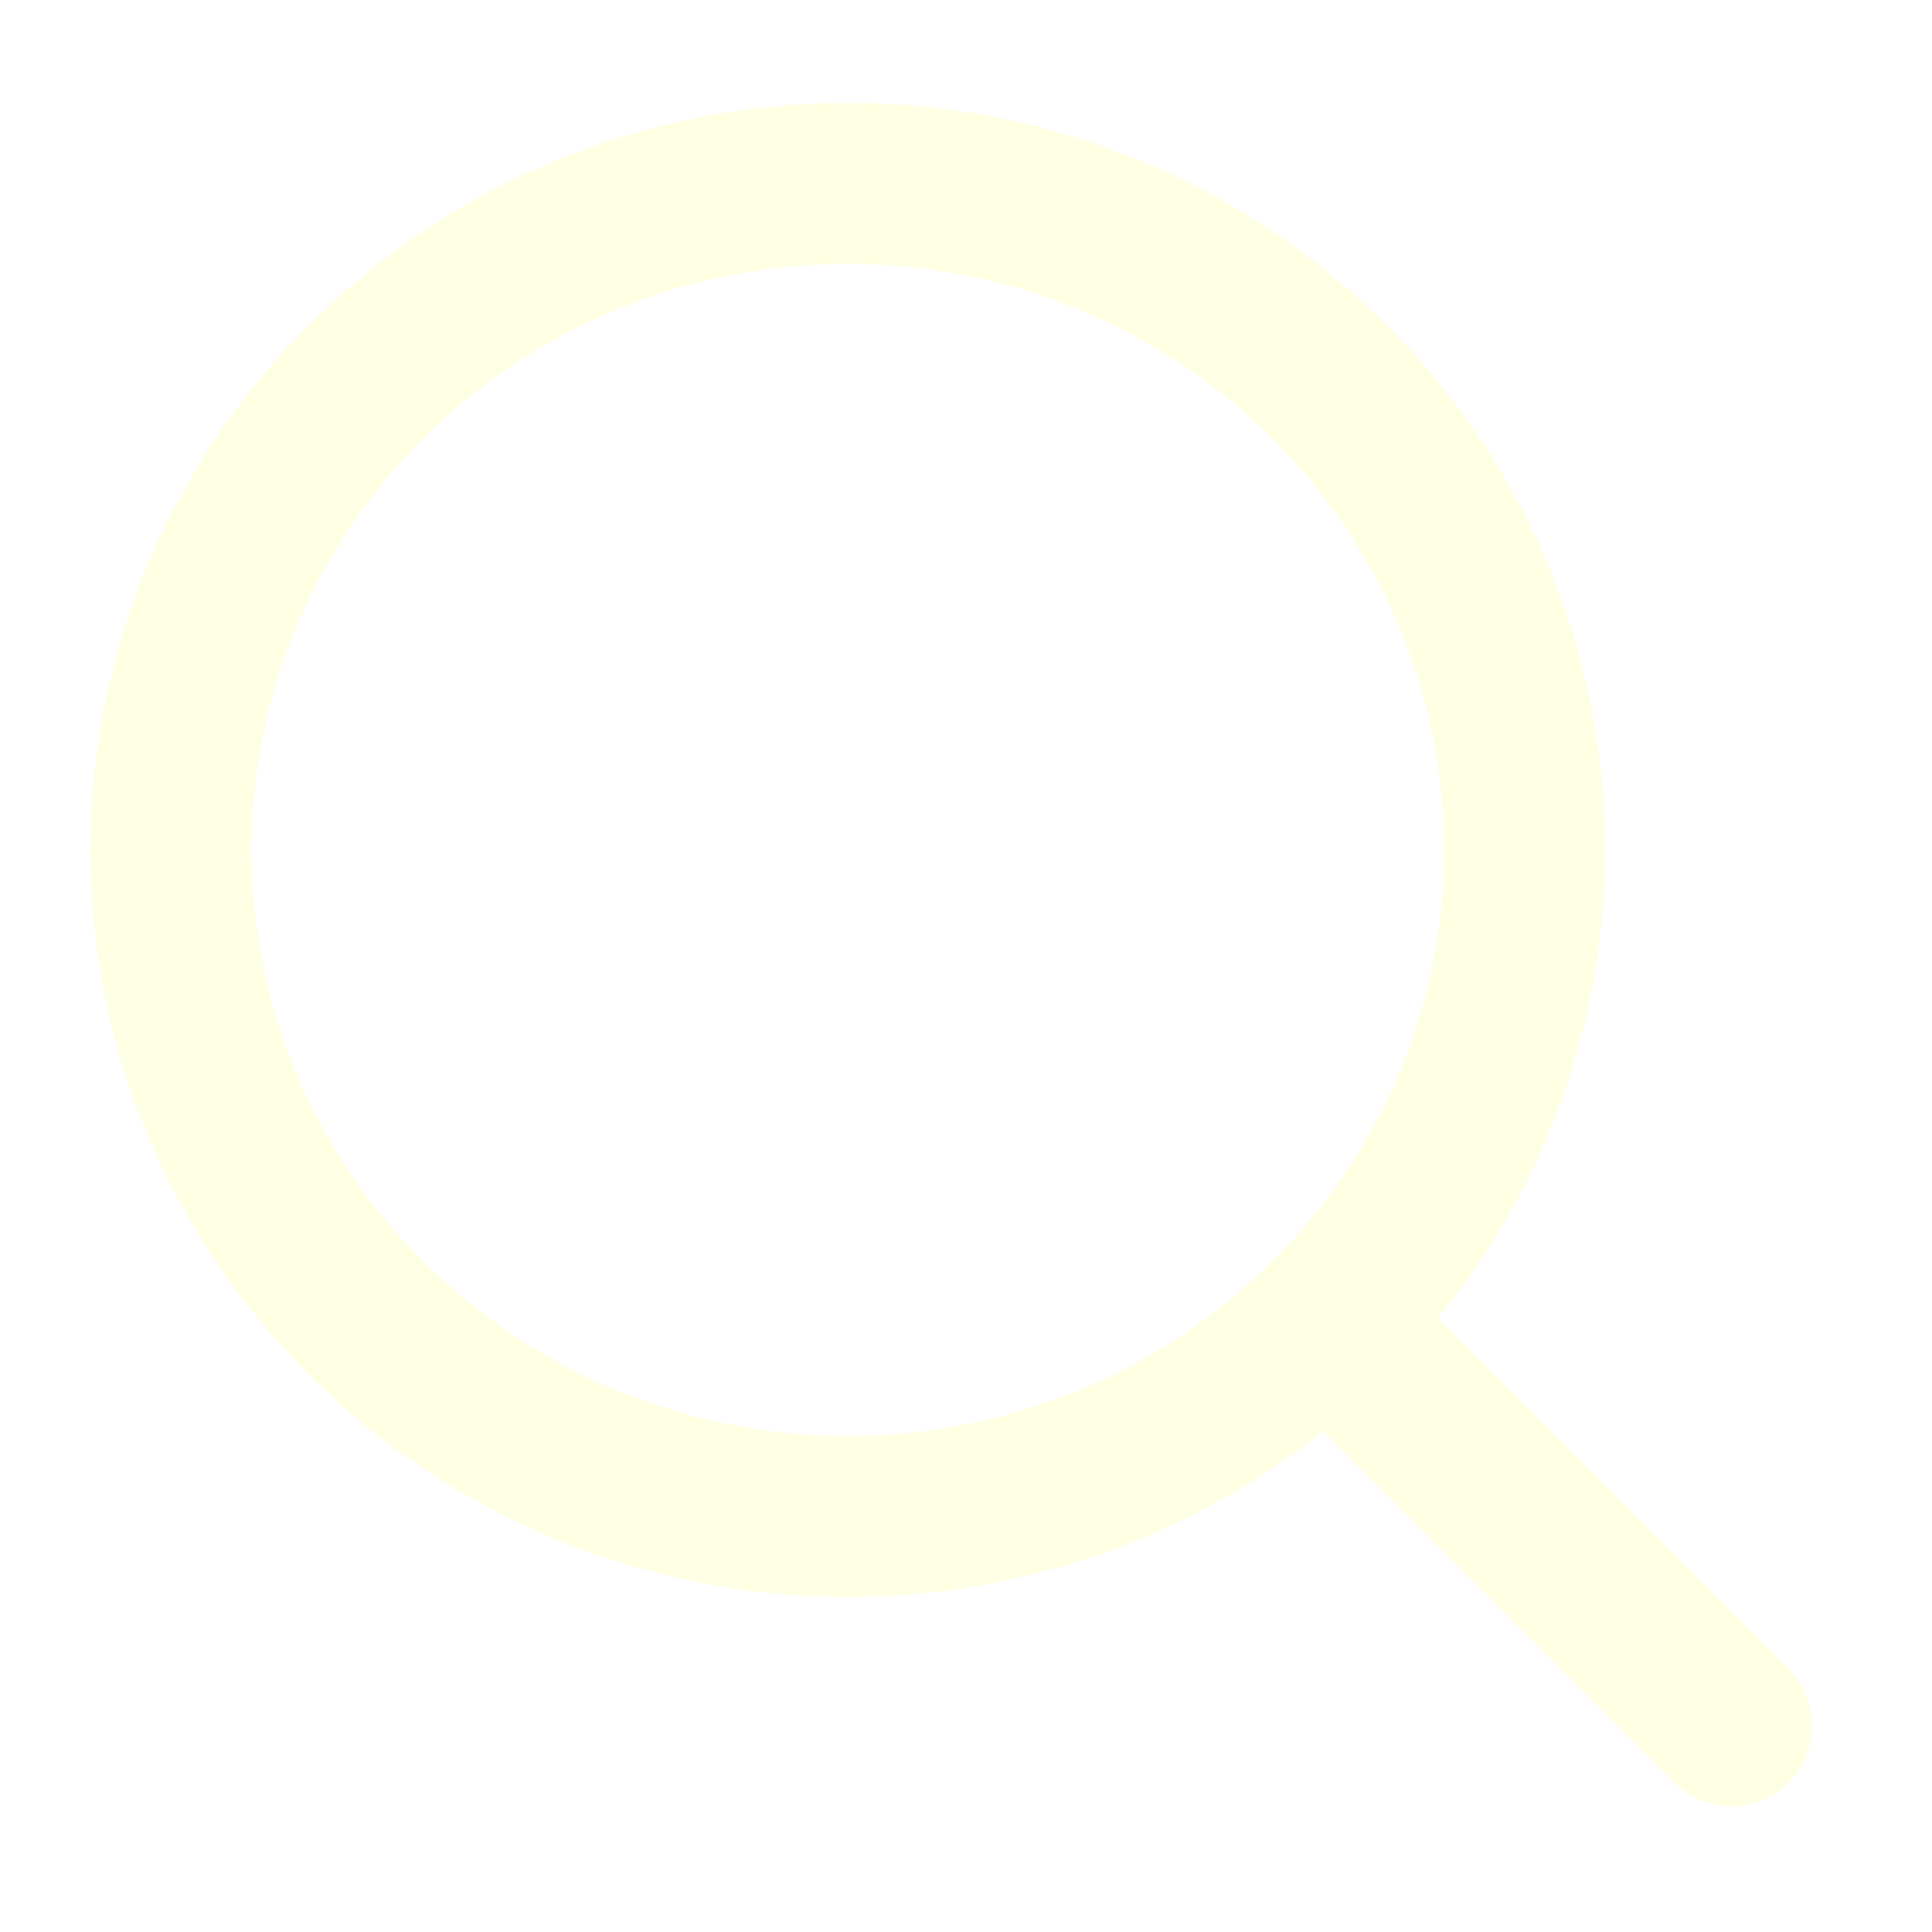
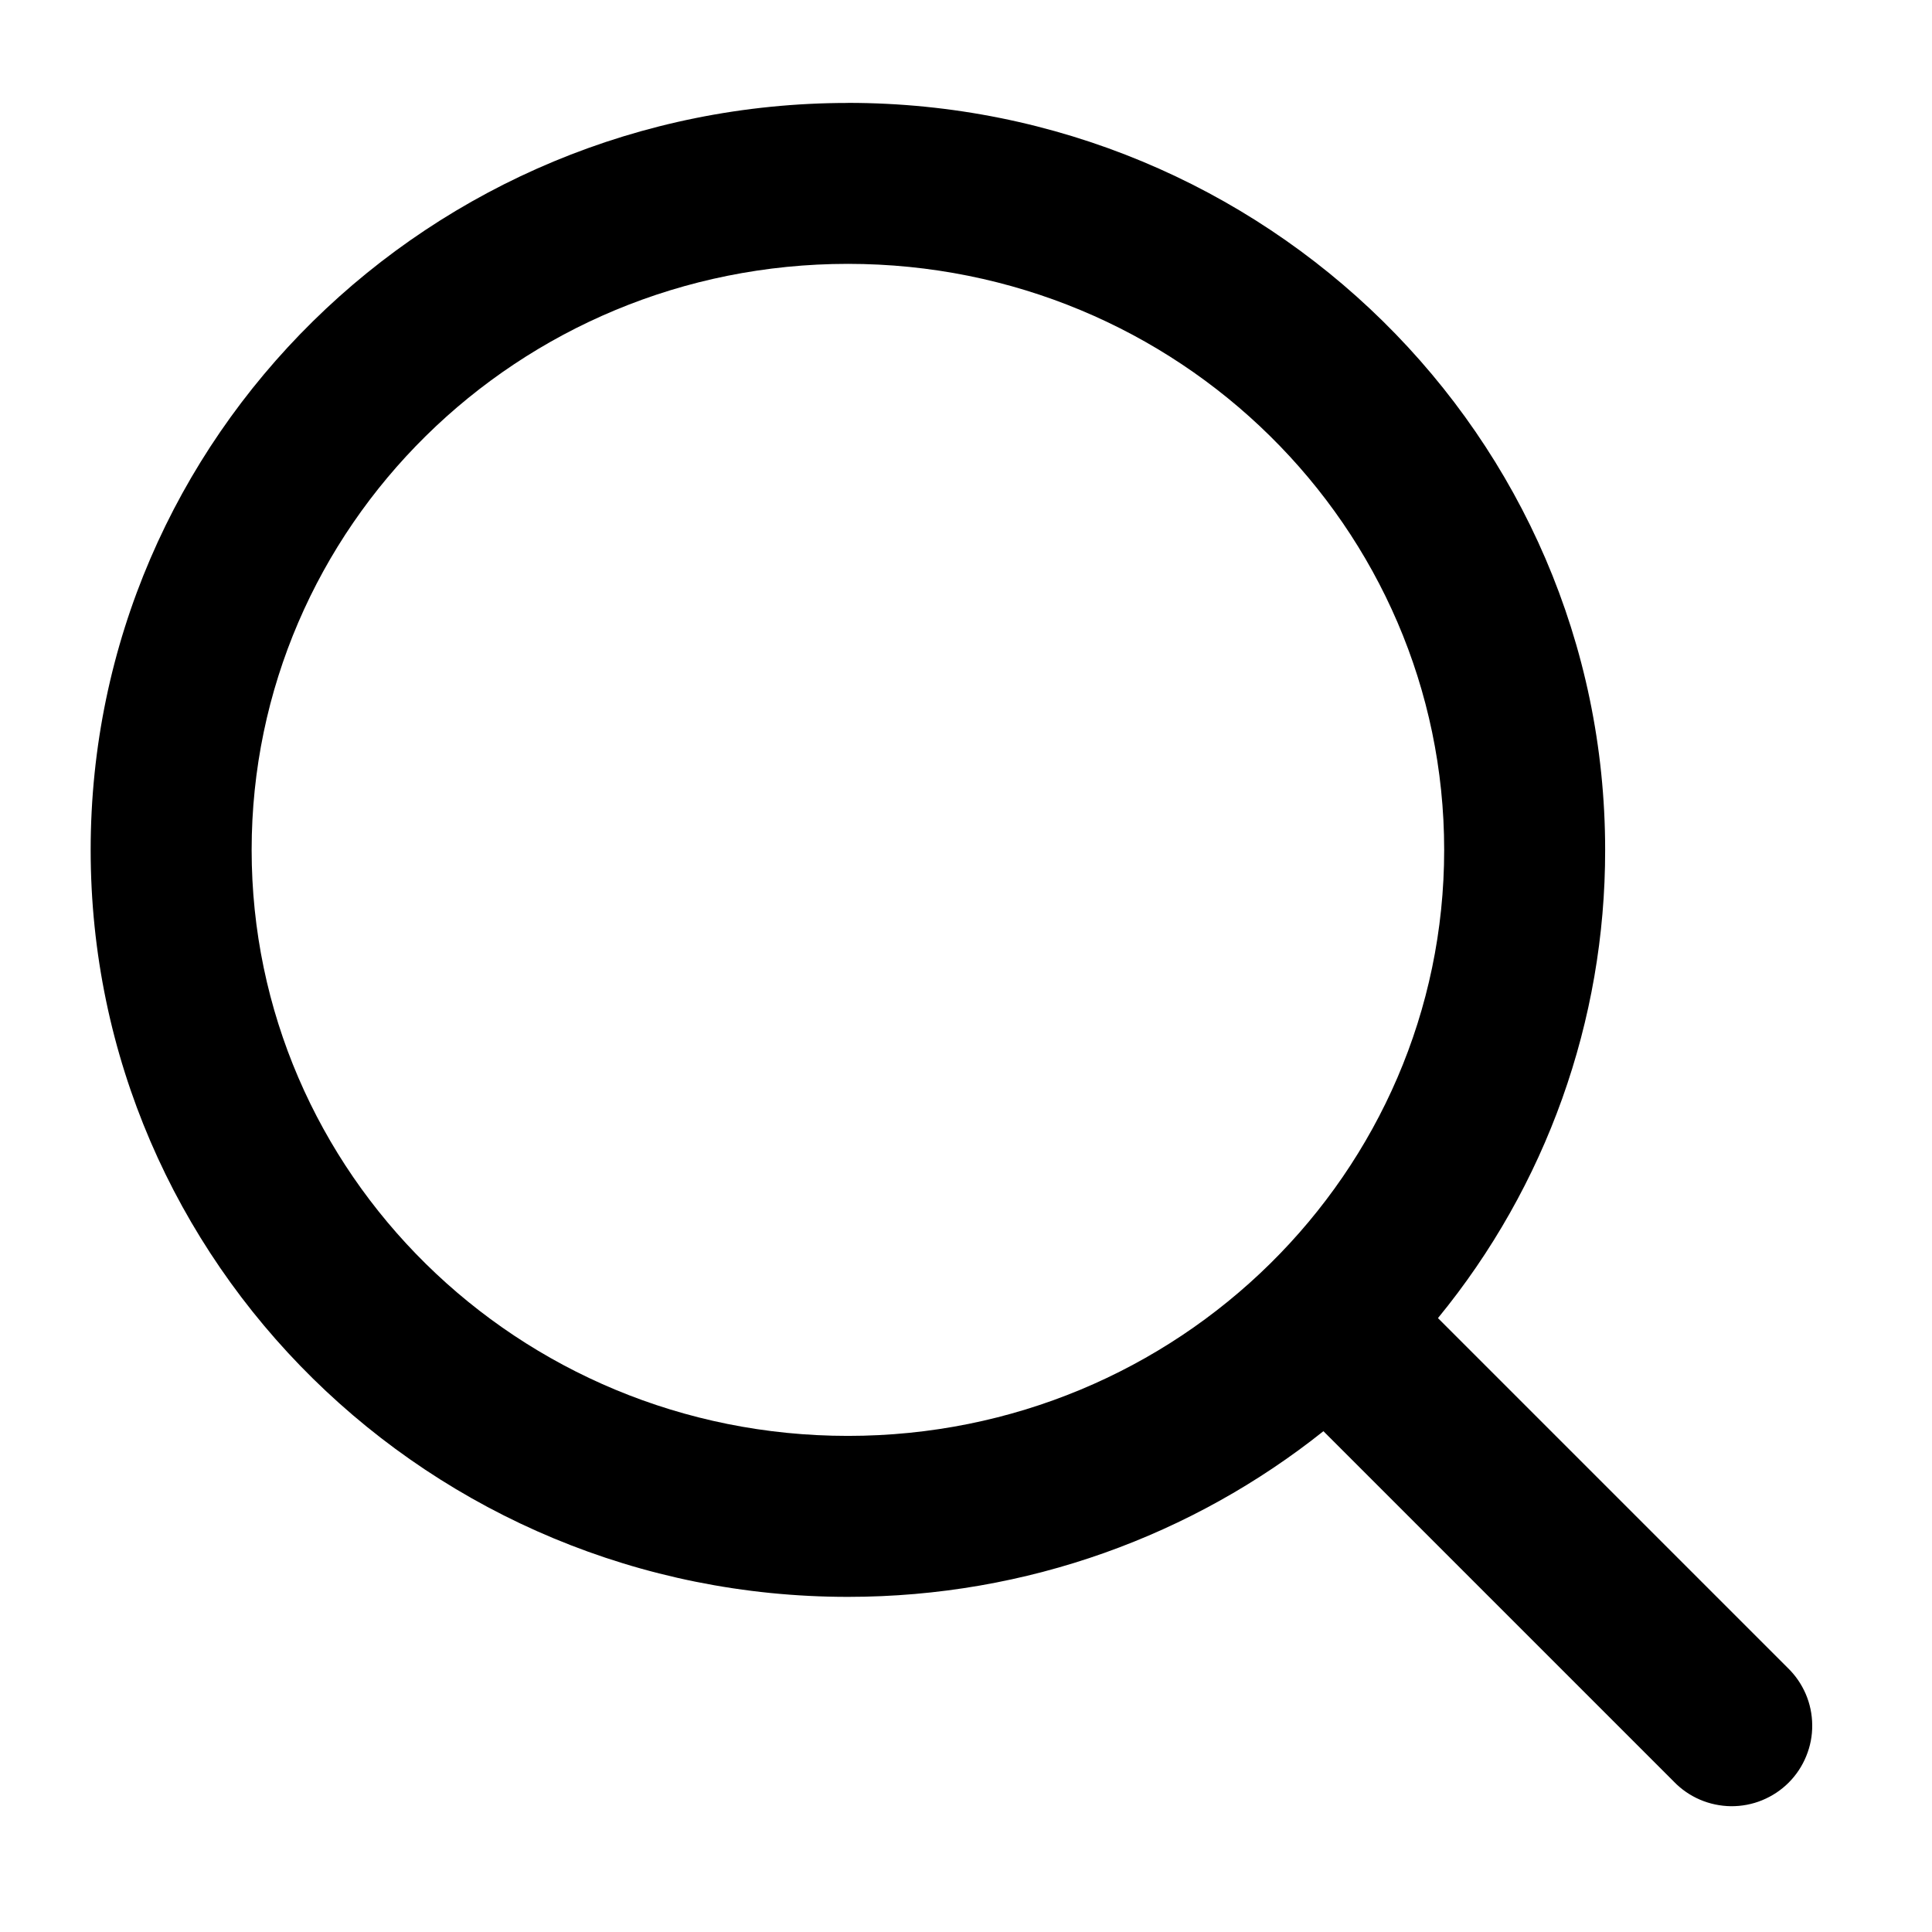
<svg xmlns="http://www.w3.org/2000/svg" width="28" height="28" viewBox="0 0 28 28" fill="none">
-   <path d="M12.289 1.492C6.245 1.492 1.314 6.322 1.314 12.318C1.314 18.313 6.244 23.143 12.289 23.143C14.895 23.143 17.294 22.245 19.18 20.742L24.259 25.821C24.366 25.932 24.495 26.021 24.637 26.082C24.779 26.143 24.933 26.175 25.087 26.177C25.242 26.178 25.396 26.149 25.539 26.09C25.683 26.031 25.813 25.945 25.923 25.835C26.032 25.726 26.119 25.595 26.177 25.452C26.236 25.309 26.266 25.155 26.264 25C26.263 24.845 26.231 24.692 26.17 24.55C26.108 24.407 26.02 24.279 25.908 24.171L20.84 19.103C22.409 17.19 23.266 14.792 23.263 12.318C23.263 6.321 18.333 1.491 12.289 1.491V1.492ZM3.647 12.318C3.647 7.644 7.499 3.824 12.289 3.824C17.078 3.824 20.93 7.644 20.93 12.318C20.93 16.991 17.078 20.81 12.289 20.81C7.499 20.81 3.647 16.992 3.647 12.318Z" fill="#FFFFE3" />
+   <path d="M12.289 1.492C6.245 1.492 1.314 6.322 1.314 12.318C1.314 18.313 6.244 23.143 12.289 23.143C14.895 23.143 17.294 22.245 19.18 20.742L24.259 25.821C24.366 25.932 24.495 26.021 24.637 26.082C24.779 26.143 24.933 26.175 25.087 26.177C25.242 26.178 25.396 26.149 25.539 26.09C25.683 26.031 25.813 25.945 25.923 25.835C26.032 25.726 26.119 25.595 26.177 25.452C26.236 25.309 26.266 25.155 26.264 25C26.263 24.845 26.231 24.692 26.17 24.55C26.108 24.407 26.02 24.279 25.908 24.171L20.84 19.103C22.409 17.19 23.266 14.792 23.263 12.318C23.263 6.321 18.333 1.491 12.289 1.491V1.492ZM3.647 12.318C3.647 7.644 7.499 3.824 12.289 3.824C17.078 3.824 20.93 7.644 20.93 12.318C20.93 16.991 17.078 20.81 12.289 20.81C7.499 20.81 3.647 16.992 3.647 12.318Z" fill="#000" />
</svg>
